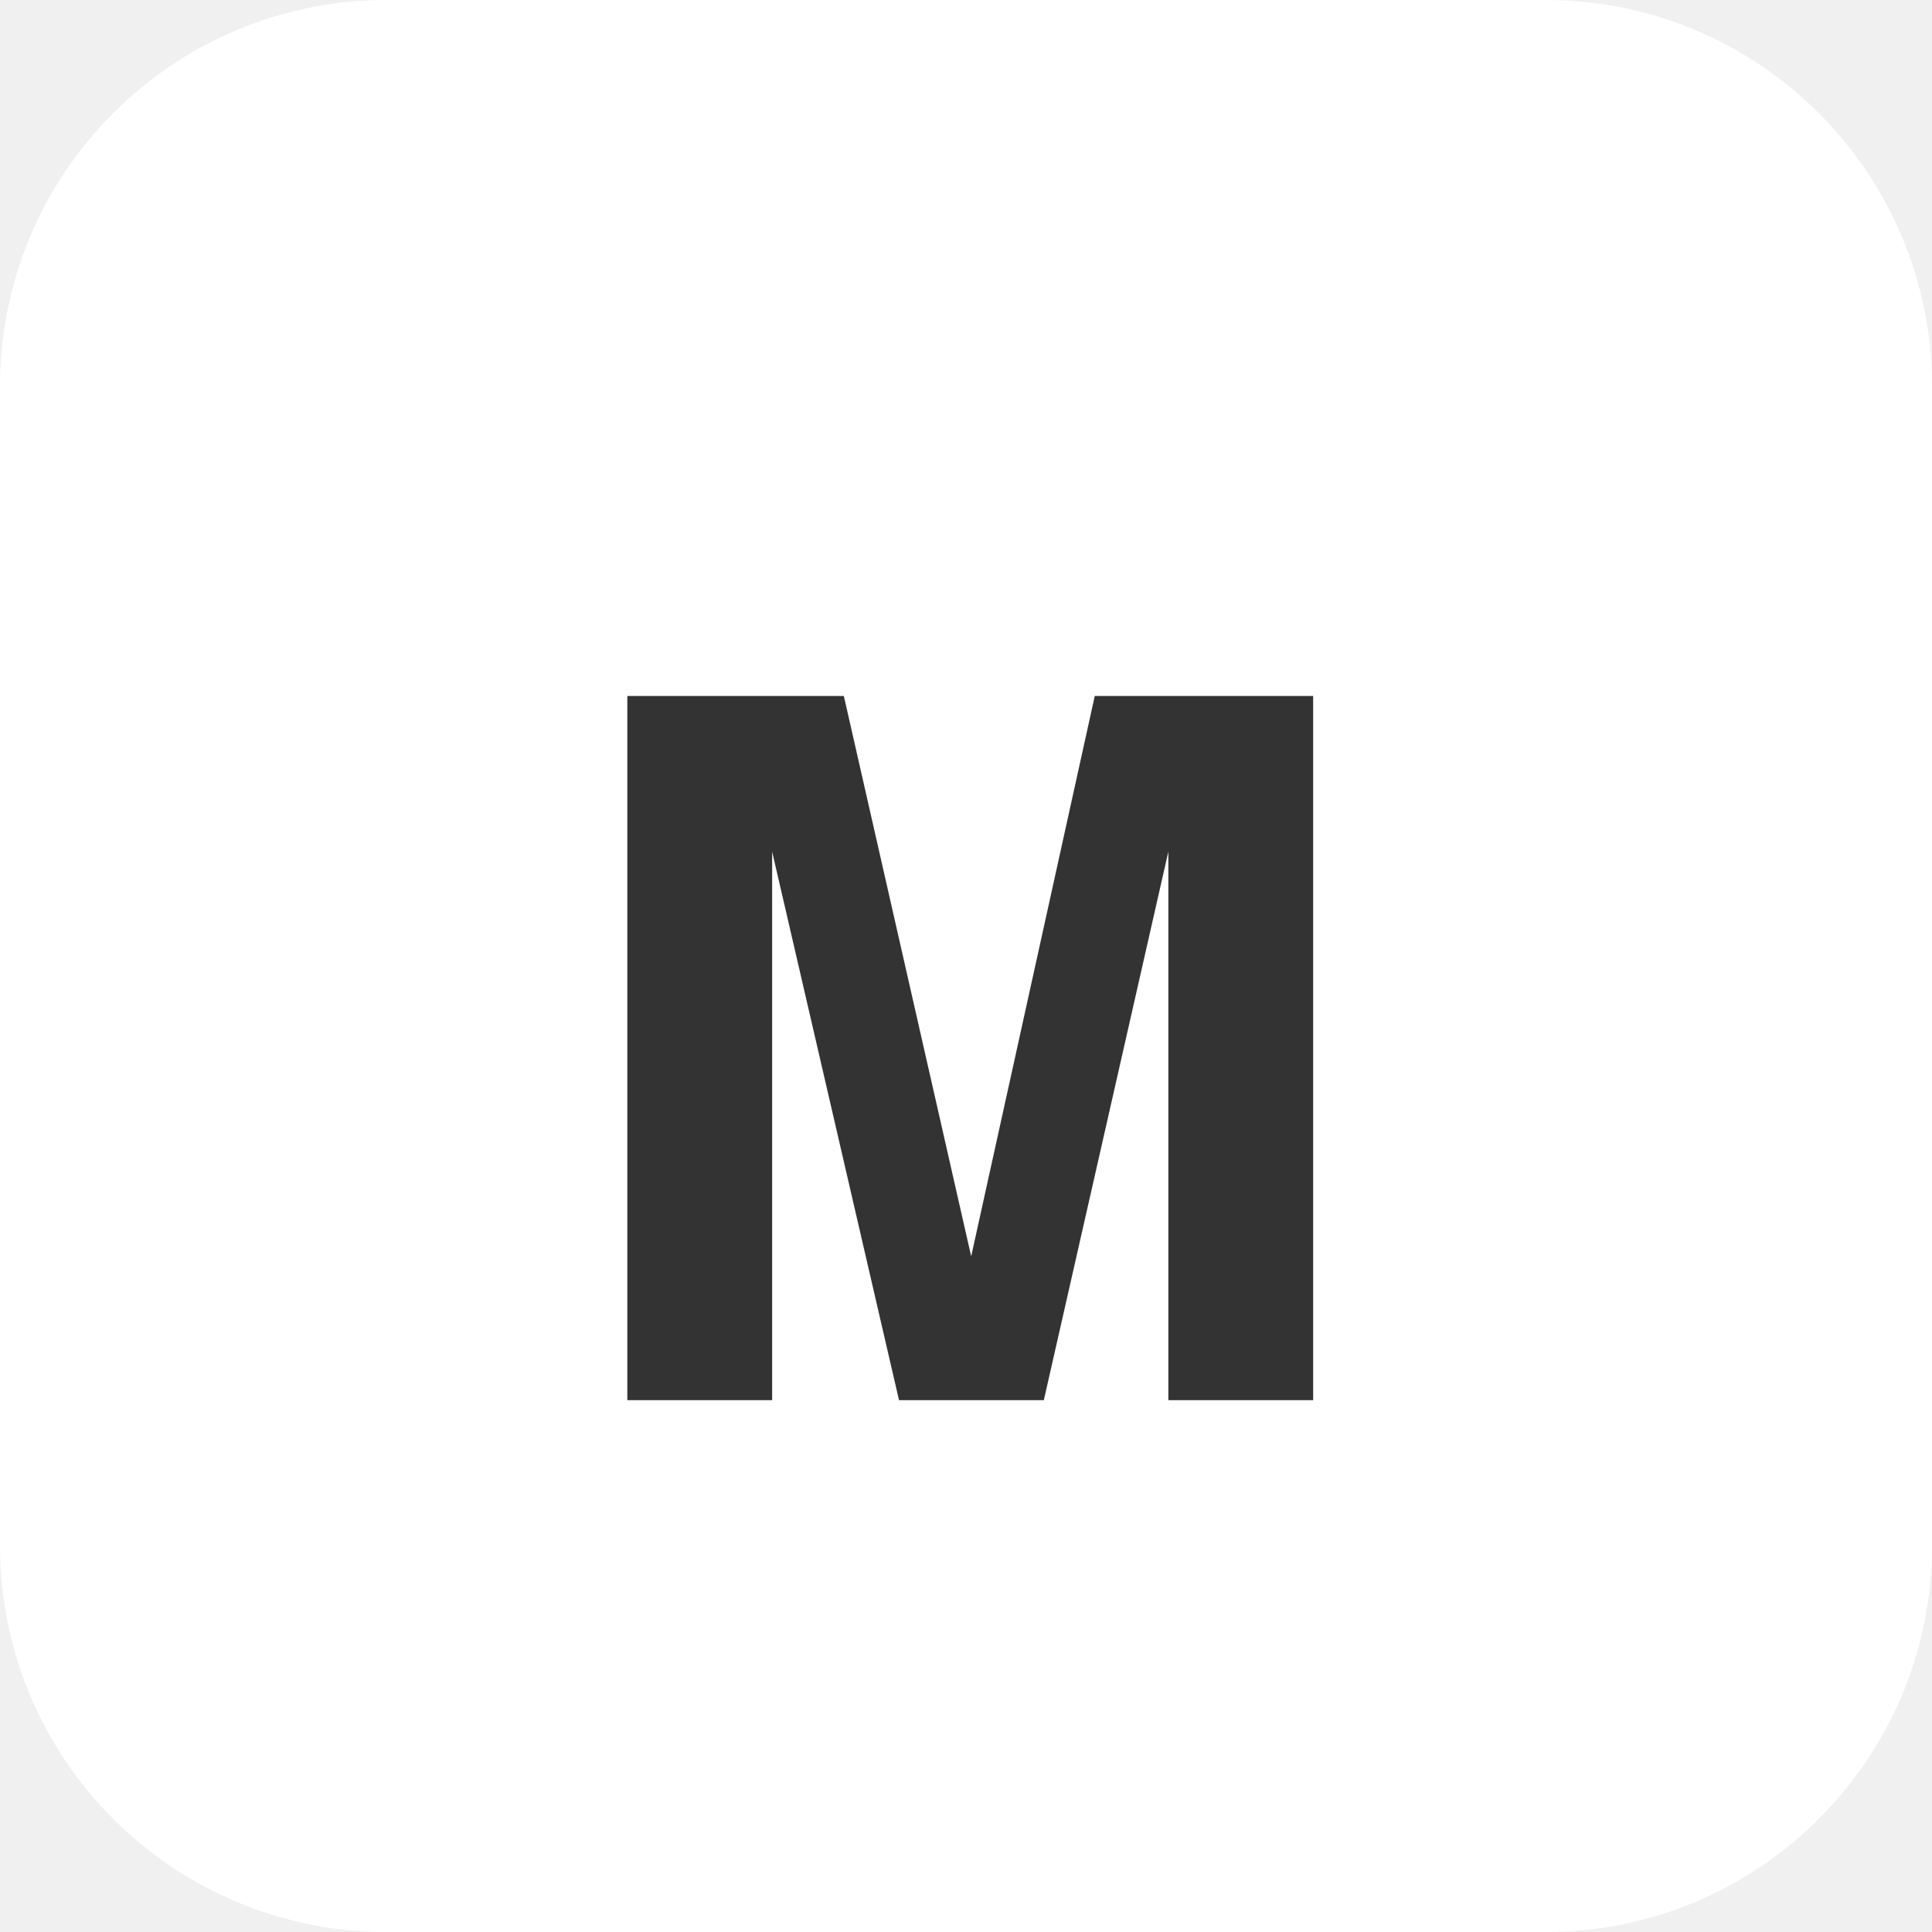
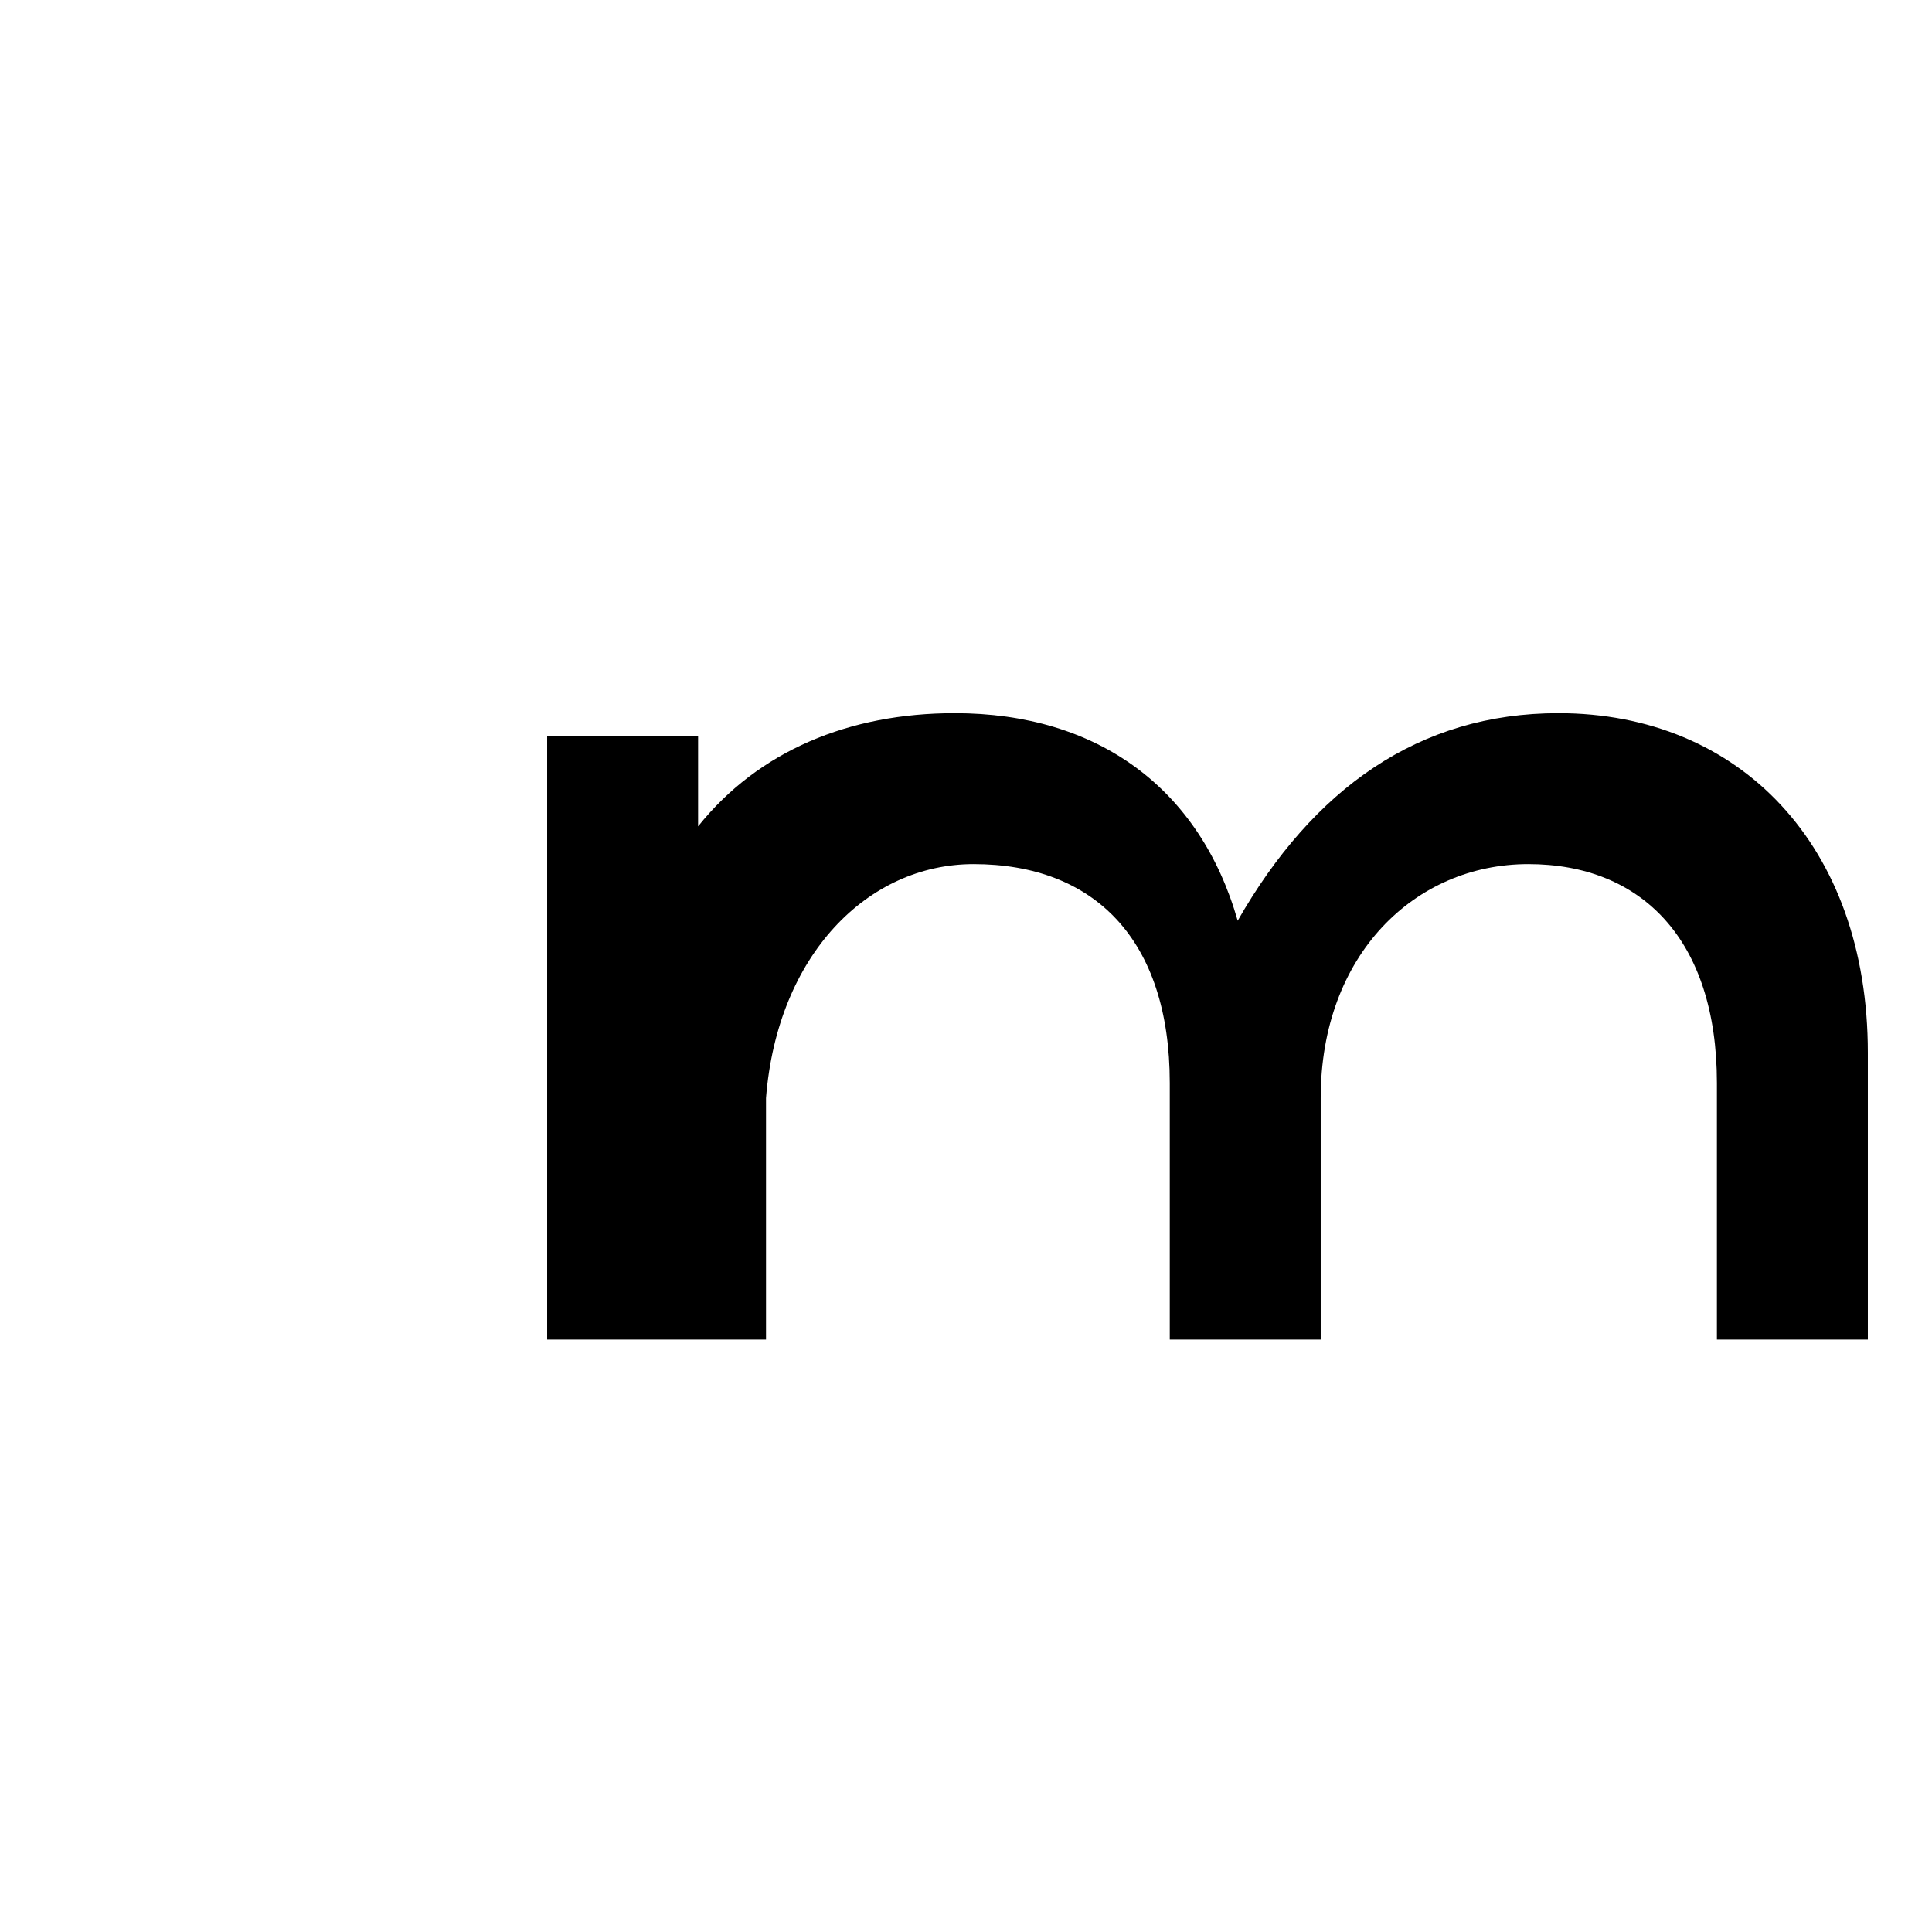
- <svg xmlns="http://www.w3.org/2000/svg" width="64" height="64" viewBox="0 0 64 64">
-   <rect width="64" height="64" rx="12.8" fill="white" />
-   <text x="50%" y="55%" dominant-baseline="middle" text-anchor="middle" font-family="Helvetica, Arial, sans-serif" font-size="32" font-weight="bold" fill="#333333">M</text>
+ <svg xmlns="http://www.w3.org/2000/svg" viewBox="0 0 512 512" width="100%" height="100%">
+   <defs>
+     <style>
+       .bg { fill: #ffffff; transition: fill 0.2s ease; }
+       .letter { fill: #000000; transition: fill 0.2s ease; }
+       @media (prefers-color-scheme: dark) {
+         .bg { fill: #0f0f0f; }
+         .letter { fill: #e5e5e5; }
+       }
+     </style>
+   </defs>
+   <rect class="bg" width="512" height="512" />
+   <path class="letter" d="M145 355V195h40v24c16-20 40-30 68-30 38 0 65 20 75 55 20-35 48-55 85-55 48 0 82 35 82 90v76h-40v-68c0-38-20-58-50-58-30 0-55 24-55 62v64h-40v-68c0-38-20-58-52-58-28 0-52 24-55 62v64h-40z" />
</svg>
